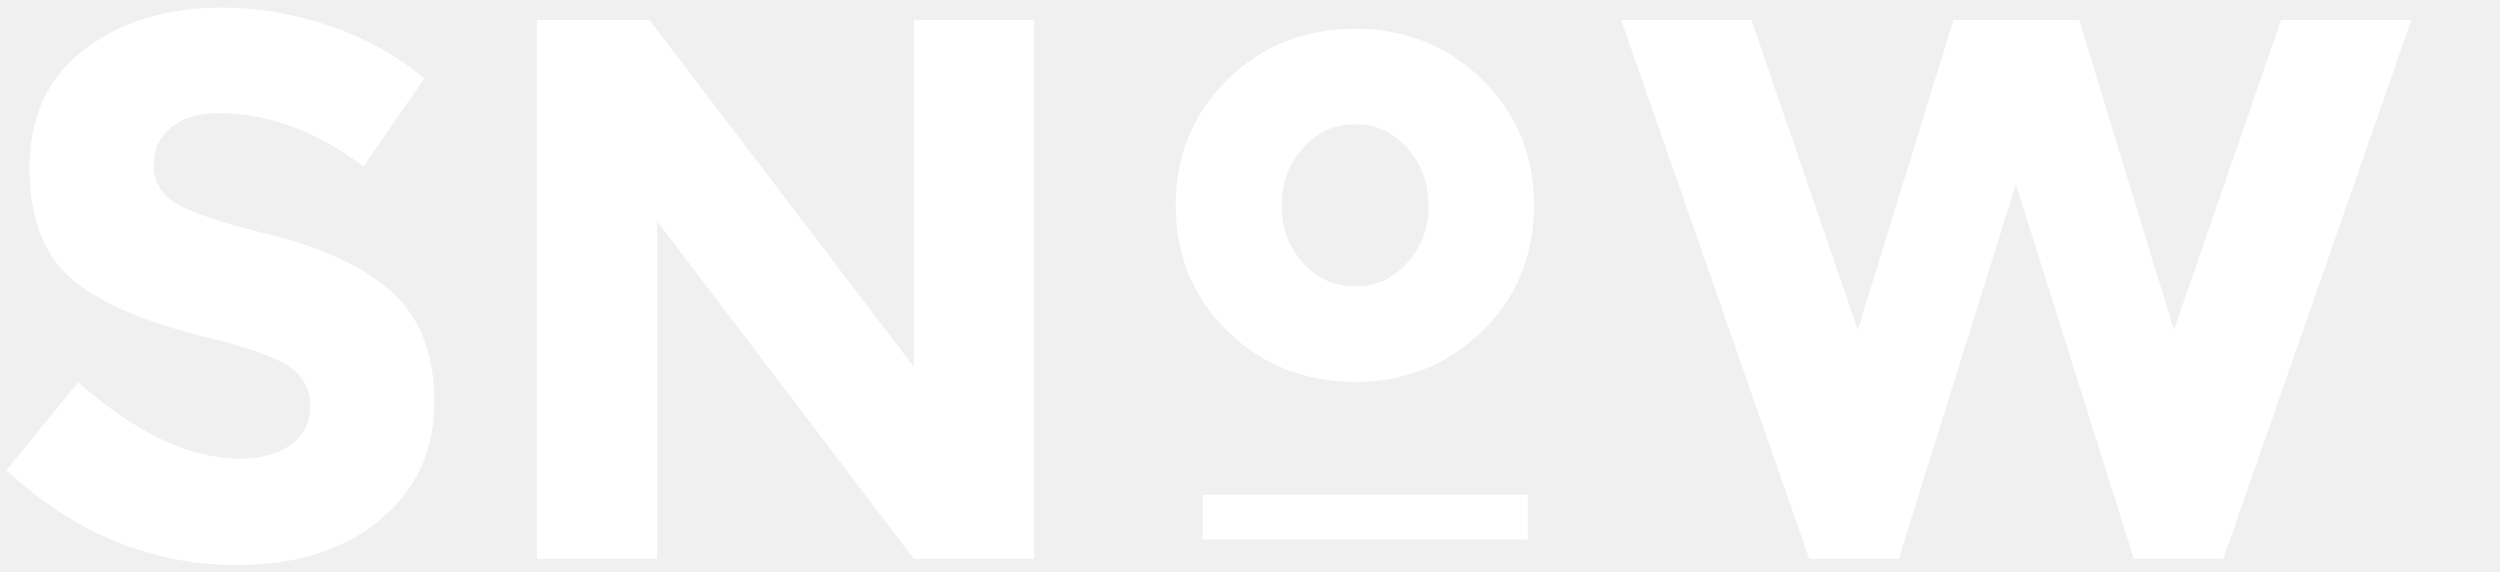
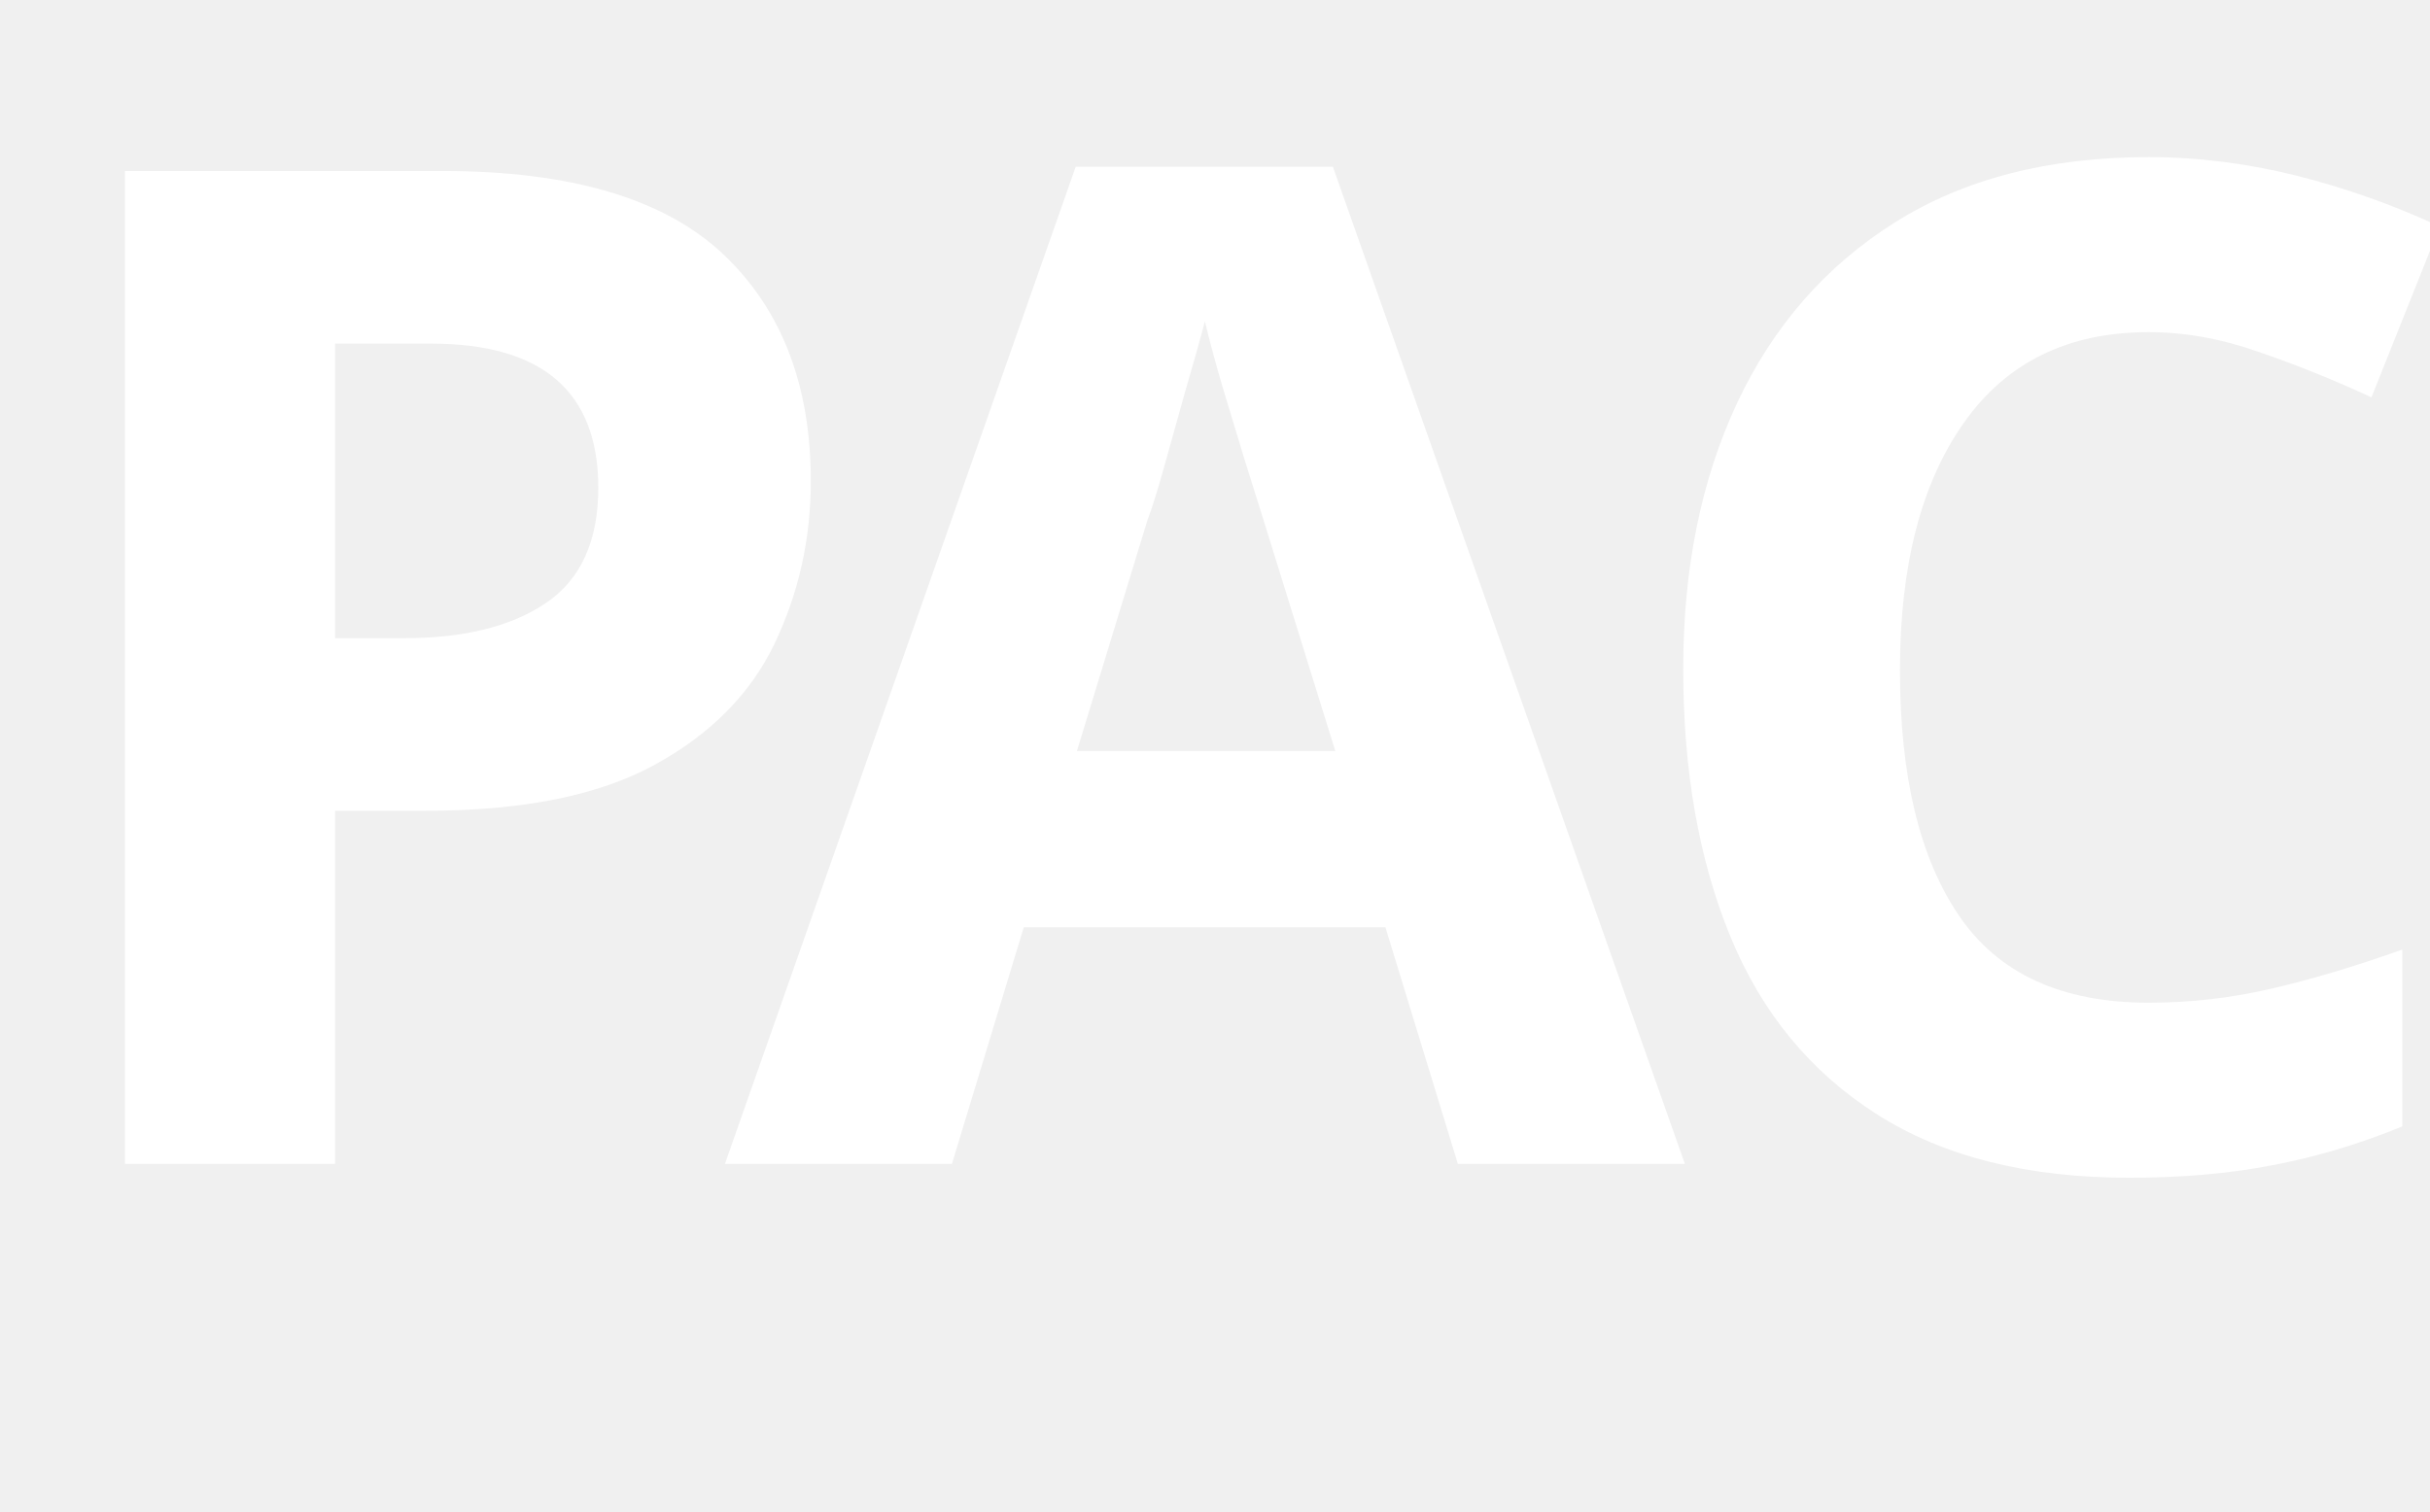
- <svg xmlns="http://www.w3.org/2000/svg" version="1.1" id="Layer_1" x="0px" y="0px" width="140px" height="32px" viewBox="0 0 140 32" enable-background="new 0 0 140 32" xml:space="preserve">
-   <g>
-     <g>
-       <path fill="#FFFFFF" d="M9.577,7.14C8.929,7.673,8.605,8.378,8.605,9.256s0.396,1.575,1.187,2.094    c0.792,0.518,2.619,1.13,5.483,1.835c2.864,0.706,5.088,1.764,6.671,3.173c1.583,1.41,2.375,3.469,2.375,6.174    c0,2.707-1.015,4.901-3.043,6.585c-2.029,1.684-4.7,2.525-8.009,2.525c-4.778,0-9.082-1.771-12.91-5.311l4.015-4.922    c3.253,2.85,6.261,4.273,9.024,4.273c1.237,0,2.209-0.265,2.915-0.798c0.705-0.532,1.057-1.253,1.057-2.159    s-0.374-1.626-1.122-2.159c-0.749-0.531-2.231-1.071-4.447-1.619c-3.512-0.834-6.081-1.921-7.707-3.259    c-1.626-1.338-2.439-3.439-2.439-6.303c0-2.864,1.029-5.073,3.087-6.627c2.058-1.555,4.626-2.332,7.707-2.332    c2.014,0,4.029,0.345,6.044,1.036c2.014,0.691,3.771,1.67,5.268,2.936l-3.411,4.922c-2.62-1.986-5.326-2.979-8.117-2.979    C11.11,6.342,10.224,6.608,9.577,7.14z" />
-       <path fill="#FFFFFF" d="M51.176,1.117h6.736v30.18h-6.736L36.798,12.386v18.911h-6.735V1.117h6.304l14.809,19.43V1.117z" />
-     </g>
-     <g>
-       <g>
-         <path fill="#FFFFFF" d="M104.038,18.475l5.354-17.357h7.037l5.312,17.357l6.001-17.357h7.297l-10.535,30.18h-5.009l-6.604-20.983     l-6.563,20.983h-5.009L90.783,1.117h7.296L104.038,18.475z" />
-       </g>
-       <g>
-         <path fill="#FFFFFF" stroke="#FFFFFF" stroke-width="2" stroke-miterlimit="10" d="M82.297,17.837     c-1.738,1.698-3.881,2.548-6.423,2.548c-2.544,0-4.687-0.85-6.425-2.548c-1.739-1.698-2.609-3.811-2.609-6.338     s0.87-4.64,2.609-6.338c1.739-1.699,3.881-2.548,6.425-2.548c2.542,0,4.685,0.849,6.423,2.548     c1.739,1.698,2.609,3.811,2.609,6.338S84.036,16.139,82.297,17.837z M80.993,11.511c0-1.534-0.492-2.843-1.477-3.926     c-0.985-1.083-2.195-1.625-3.632-1.625c-1.436,0-2.646,0.542-3.629,1.625c-0.985,1.083-1.478,2.392-1.478,3.926     s0.492,2.839,1.478,3.914c0.983,1.075,2.193,1.612,3.629,1.612c1.437,0,2.646-0.538,3.632-1.612     C80.501,14.35,80.993,13.045,80.993,11.511z" />
-       </g>
-       <g>
-         <path fill="#FFFFFF" stroke="#FFFFFF" stroke-miterlimit="10" d="M85.055,28.214v1.501H67.85v-1.501H85.055z" />
-       </g>
-     </g>
-   </g>
+ <svg xmlns="http://www.w3.org/2000/svg" id="Layer_1" data-name="Layer 1" viewBox="0 0 62.89 39.13">
+   <defs>
+     <style>.cls-1{font-size:36px;fill:#fff;font-family:MyriadPro-Bold, Myriad Pro;font-weight:700;}.cls-2{letter-spacing:-0.06em;}.cls-3{letter-spacing:-0.02em;}</style>
+   </defs>
+   <text class="cls-1" transform="translate(0 30.13)">
+     <tspan class="cls-2">P</tspan>
+     <tspan class="cls-3" x="18.76" y="0">A</tspan>
+     <tspan x="41.47" y="0">C</tspan>
+   </text>
</svg>
